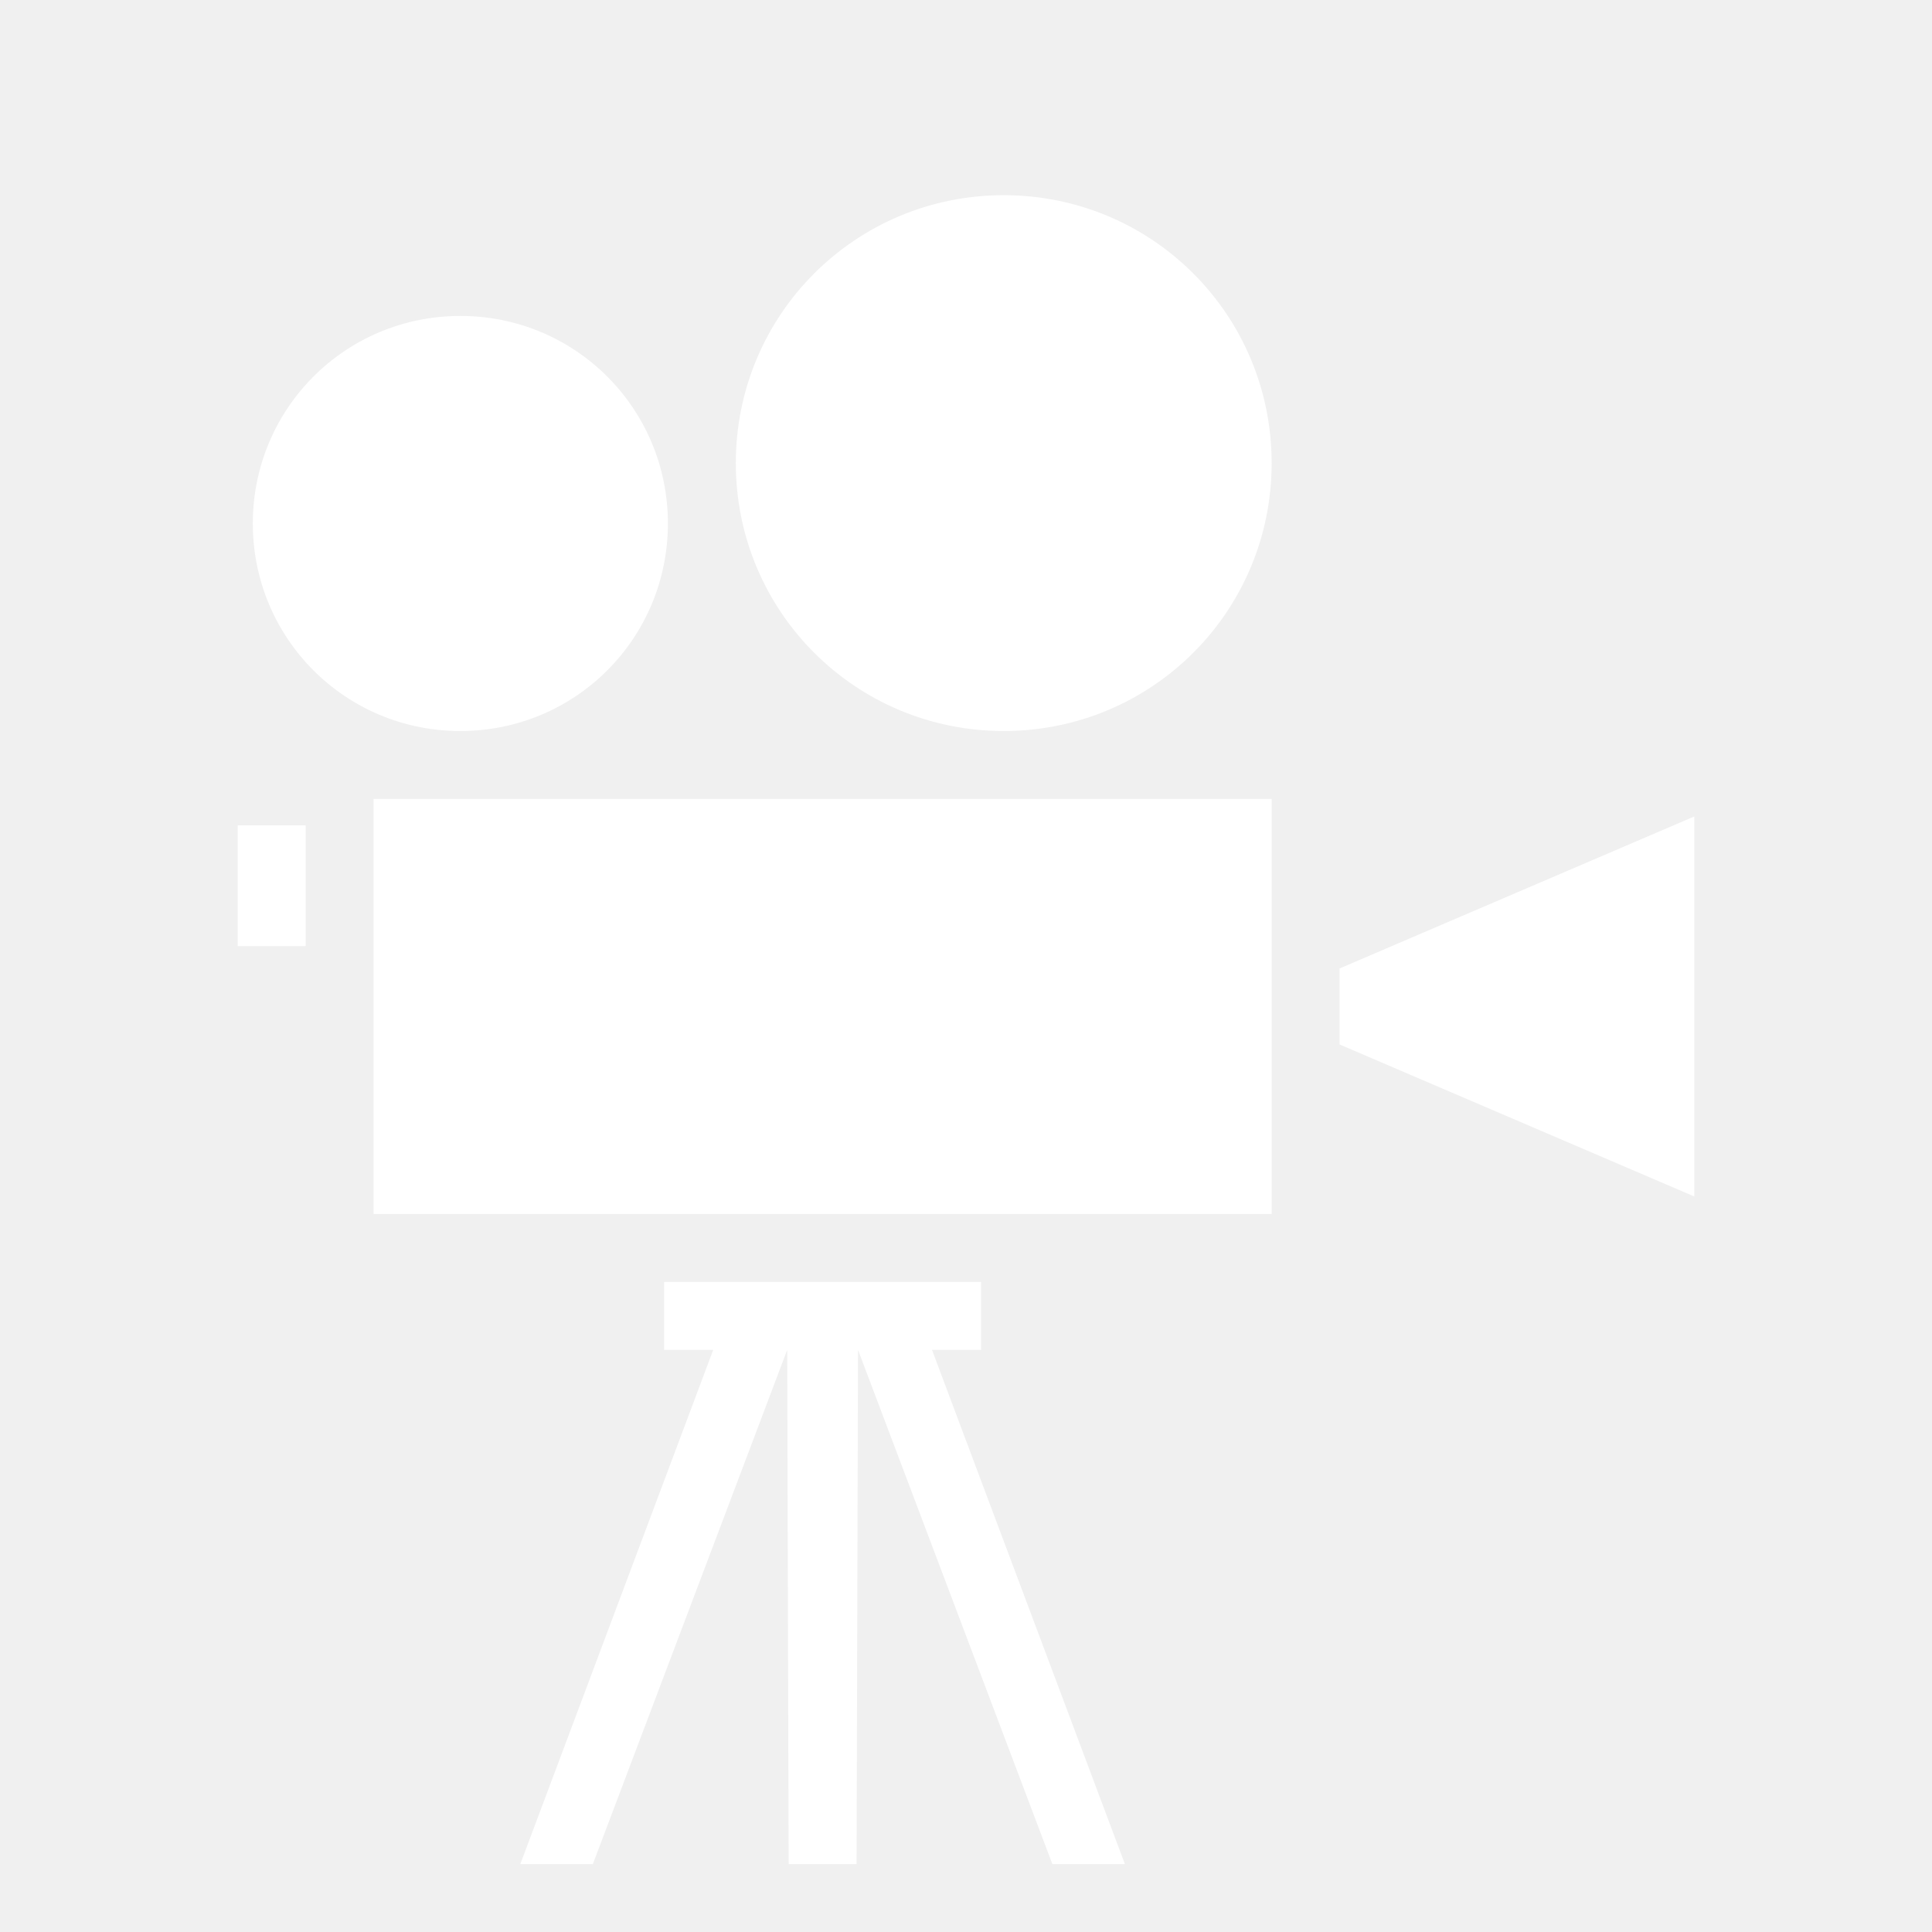
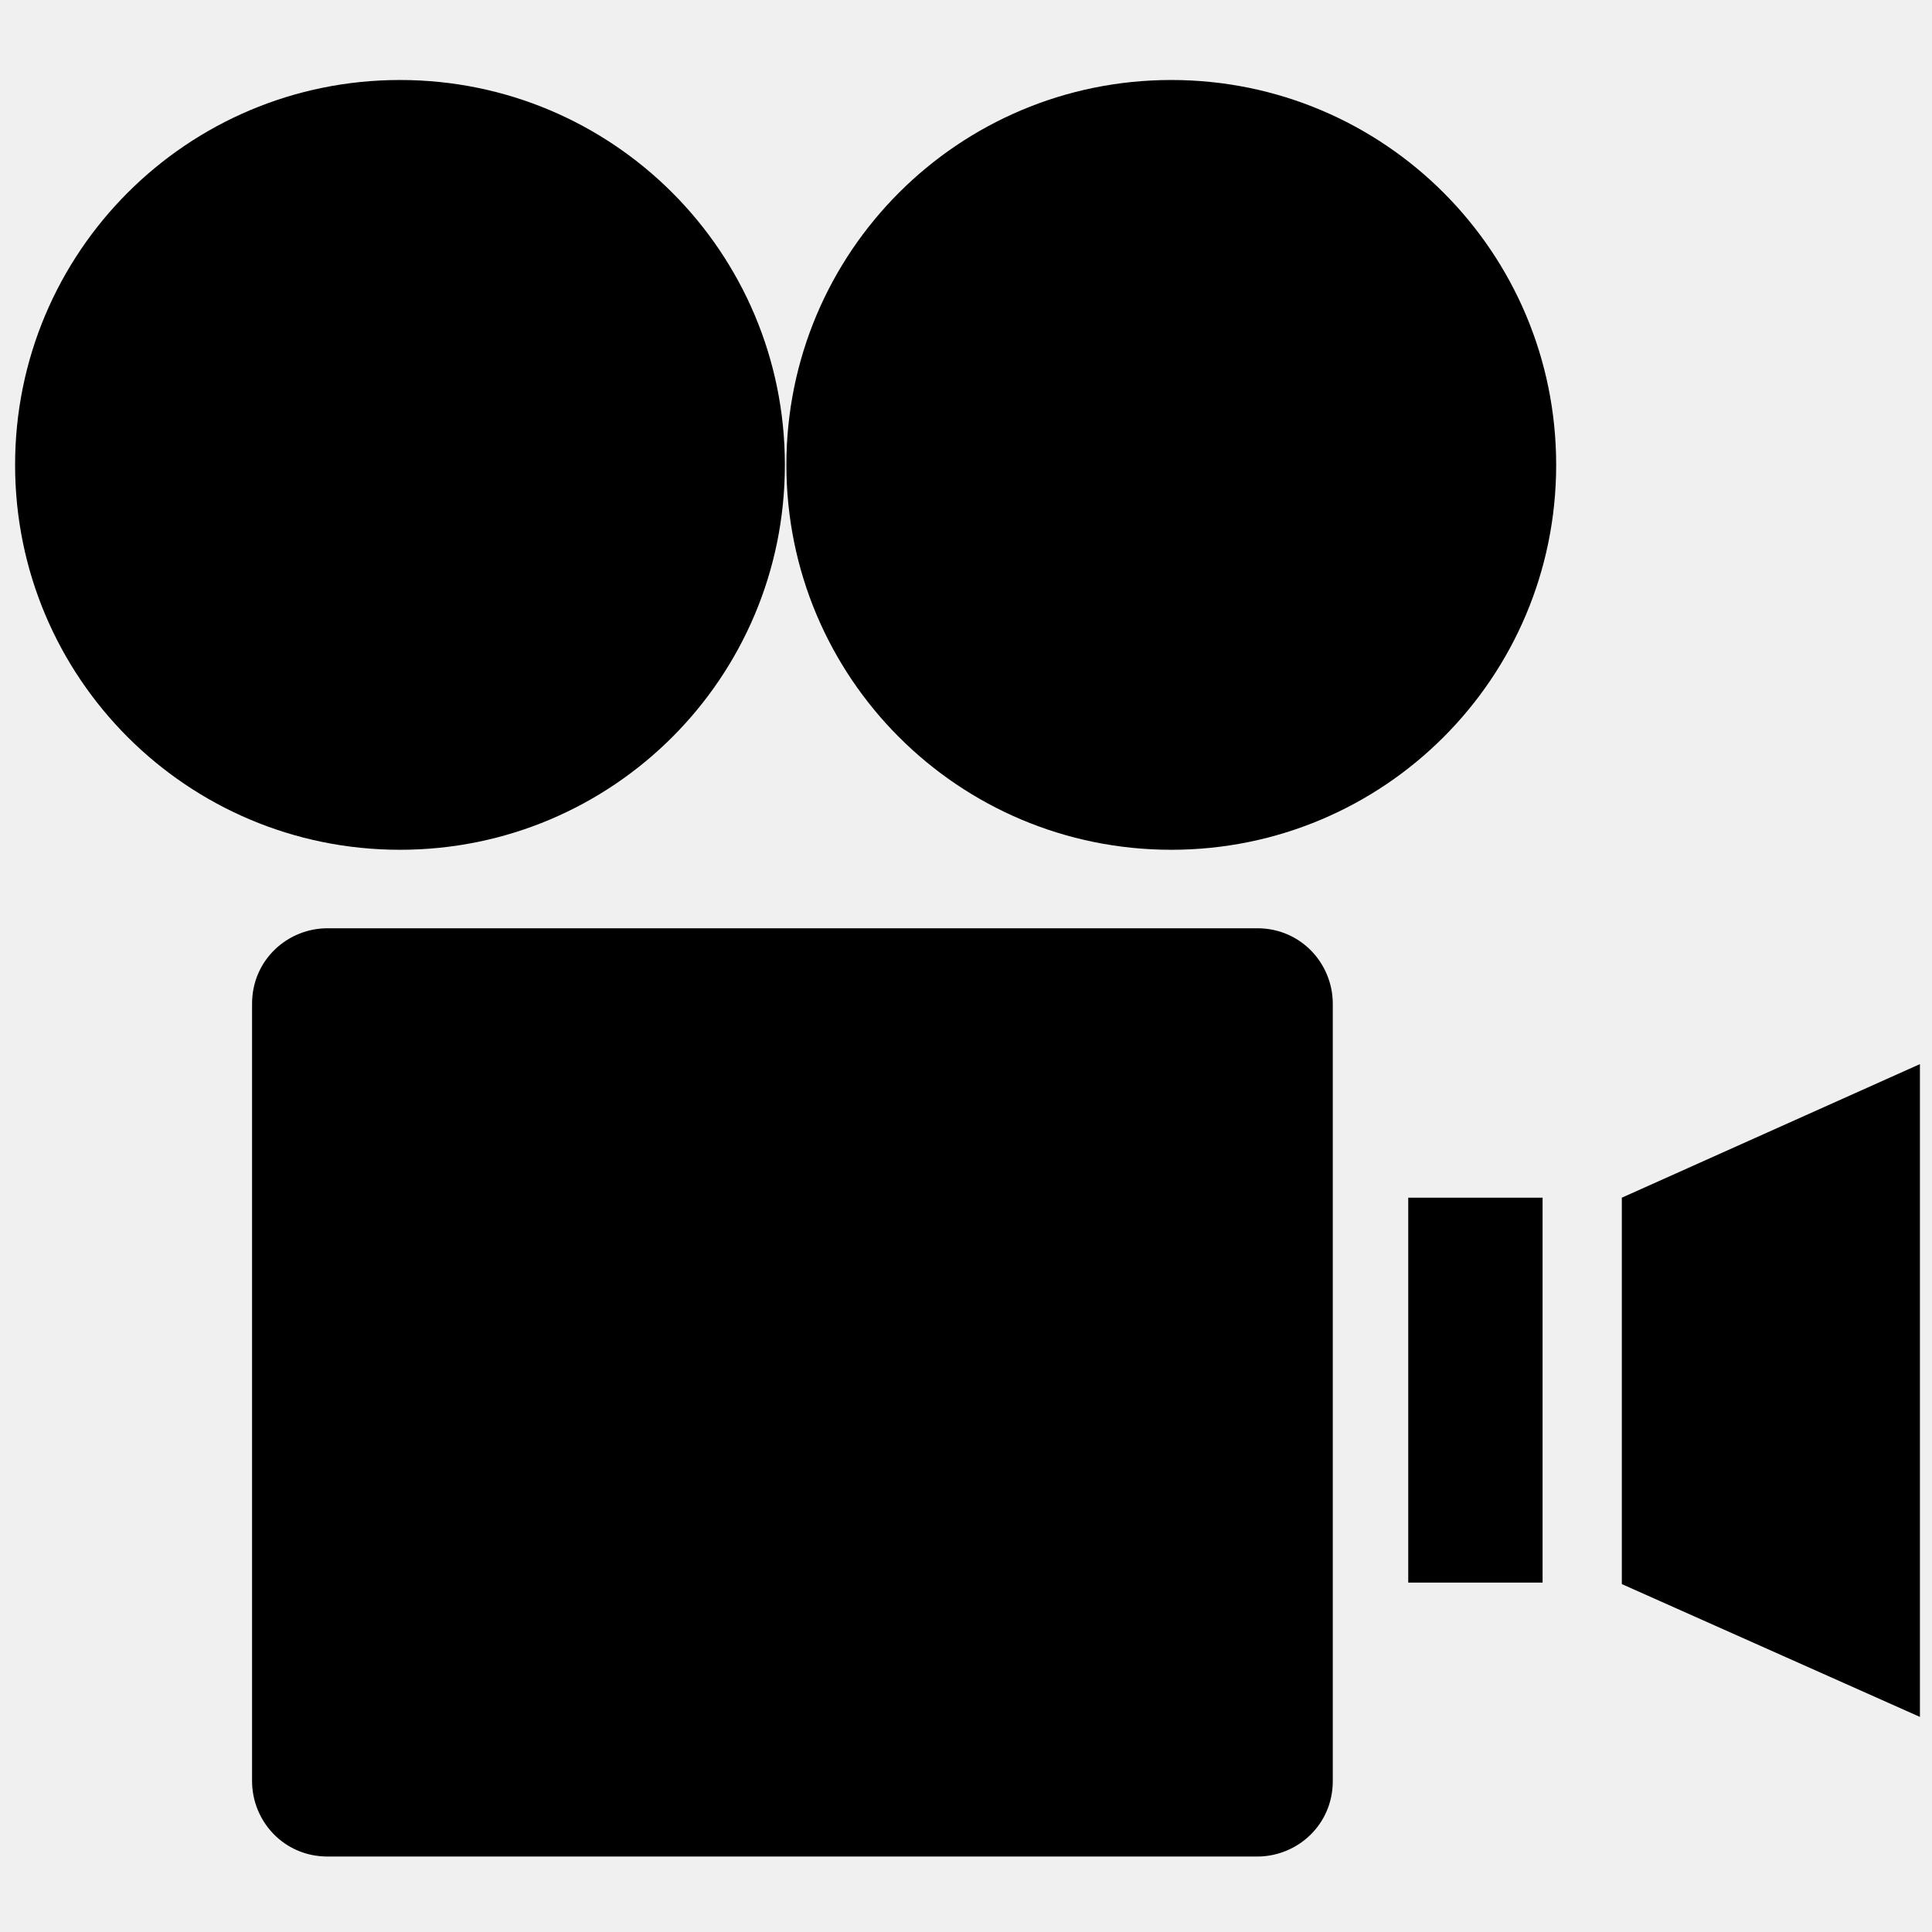
- <svg xmlns="http://www.w3.org/2000/svg" viewBox="0 0 512 512" style="height: 512px; width: 512px;">
-   <g class="" transform="translate(0,0)" style="">
-     <path d="M266 51.727c-39.32 0-71 31.68-71 71 0 39.319 31.68 71.002 71 71.002s71-31.683 71-71.002c0-39.32-31.68-71-71-71zm-144 32c-30.483 0-55 24.517-55 55 0 30.482 24.517 55.002 55 55.002s55-24.52 55-55.002c0-30.483-24.517-55-55-55zm-23 128v110.002h238V211.727zm350 4.648-94 40.285v20.133l94 40.285zm-386 2.352v32h18v-32zm113 121.002v17.998h13.012l-51.123 136.275h19.222l51.507-136.275.382 136.275h18l.382-136.275 51.507 136.275h19.222l-51.123-136.275H260v-17.998c-28.003-.003-55.997 0-84 0z" fill="#fff" fill-opacity="1" />
-   </g>
+ <svg xmlns="http://www.w3.org/2000/svg" fill="#000000" height="800px" width="800px" version="1.2" baseProfile="tiny" id="Layer_1" viewBox="-351 153 256 256" xml:space="preserve">
+   <path id="_x31_" d="M-164.4,311.7h17.8v51h-17.8V311.7z M-136.1,311.7v51.2l39.5,17.6V294L-136.1,311.7z M-307.6,276  c-5.3,0-10,4.2-10,10v103c0,5.3,4.2,10,10,10h123.2c5.3,0,10-4.2,10-10V286c0-5.3-4.2-10-10-10h-11.3h-102.1H-307.6z M-298,163.6  c28.2,0,51,22.8,51,51s-22.8,51-51,51c-28.2,0-51-22.8-51-51S-326.2,163.6-298,163.6z M-195.8,163.6c28.2,0,51,22.8,51,51  s-22.8,51-51,51s-51-22.8-51-51S-224,163.6-195.8,163.6z" />
</svg>
